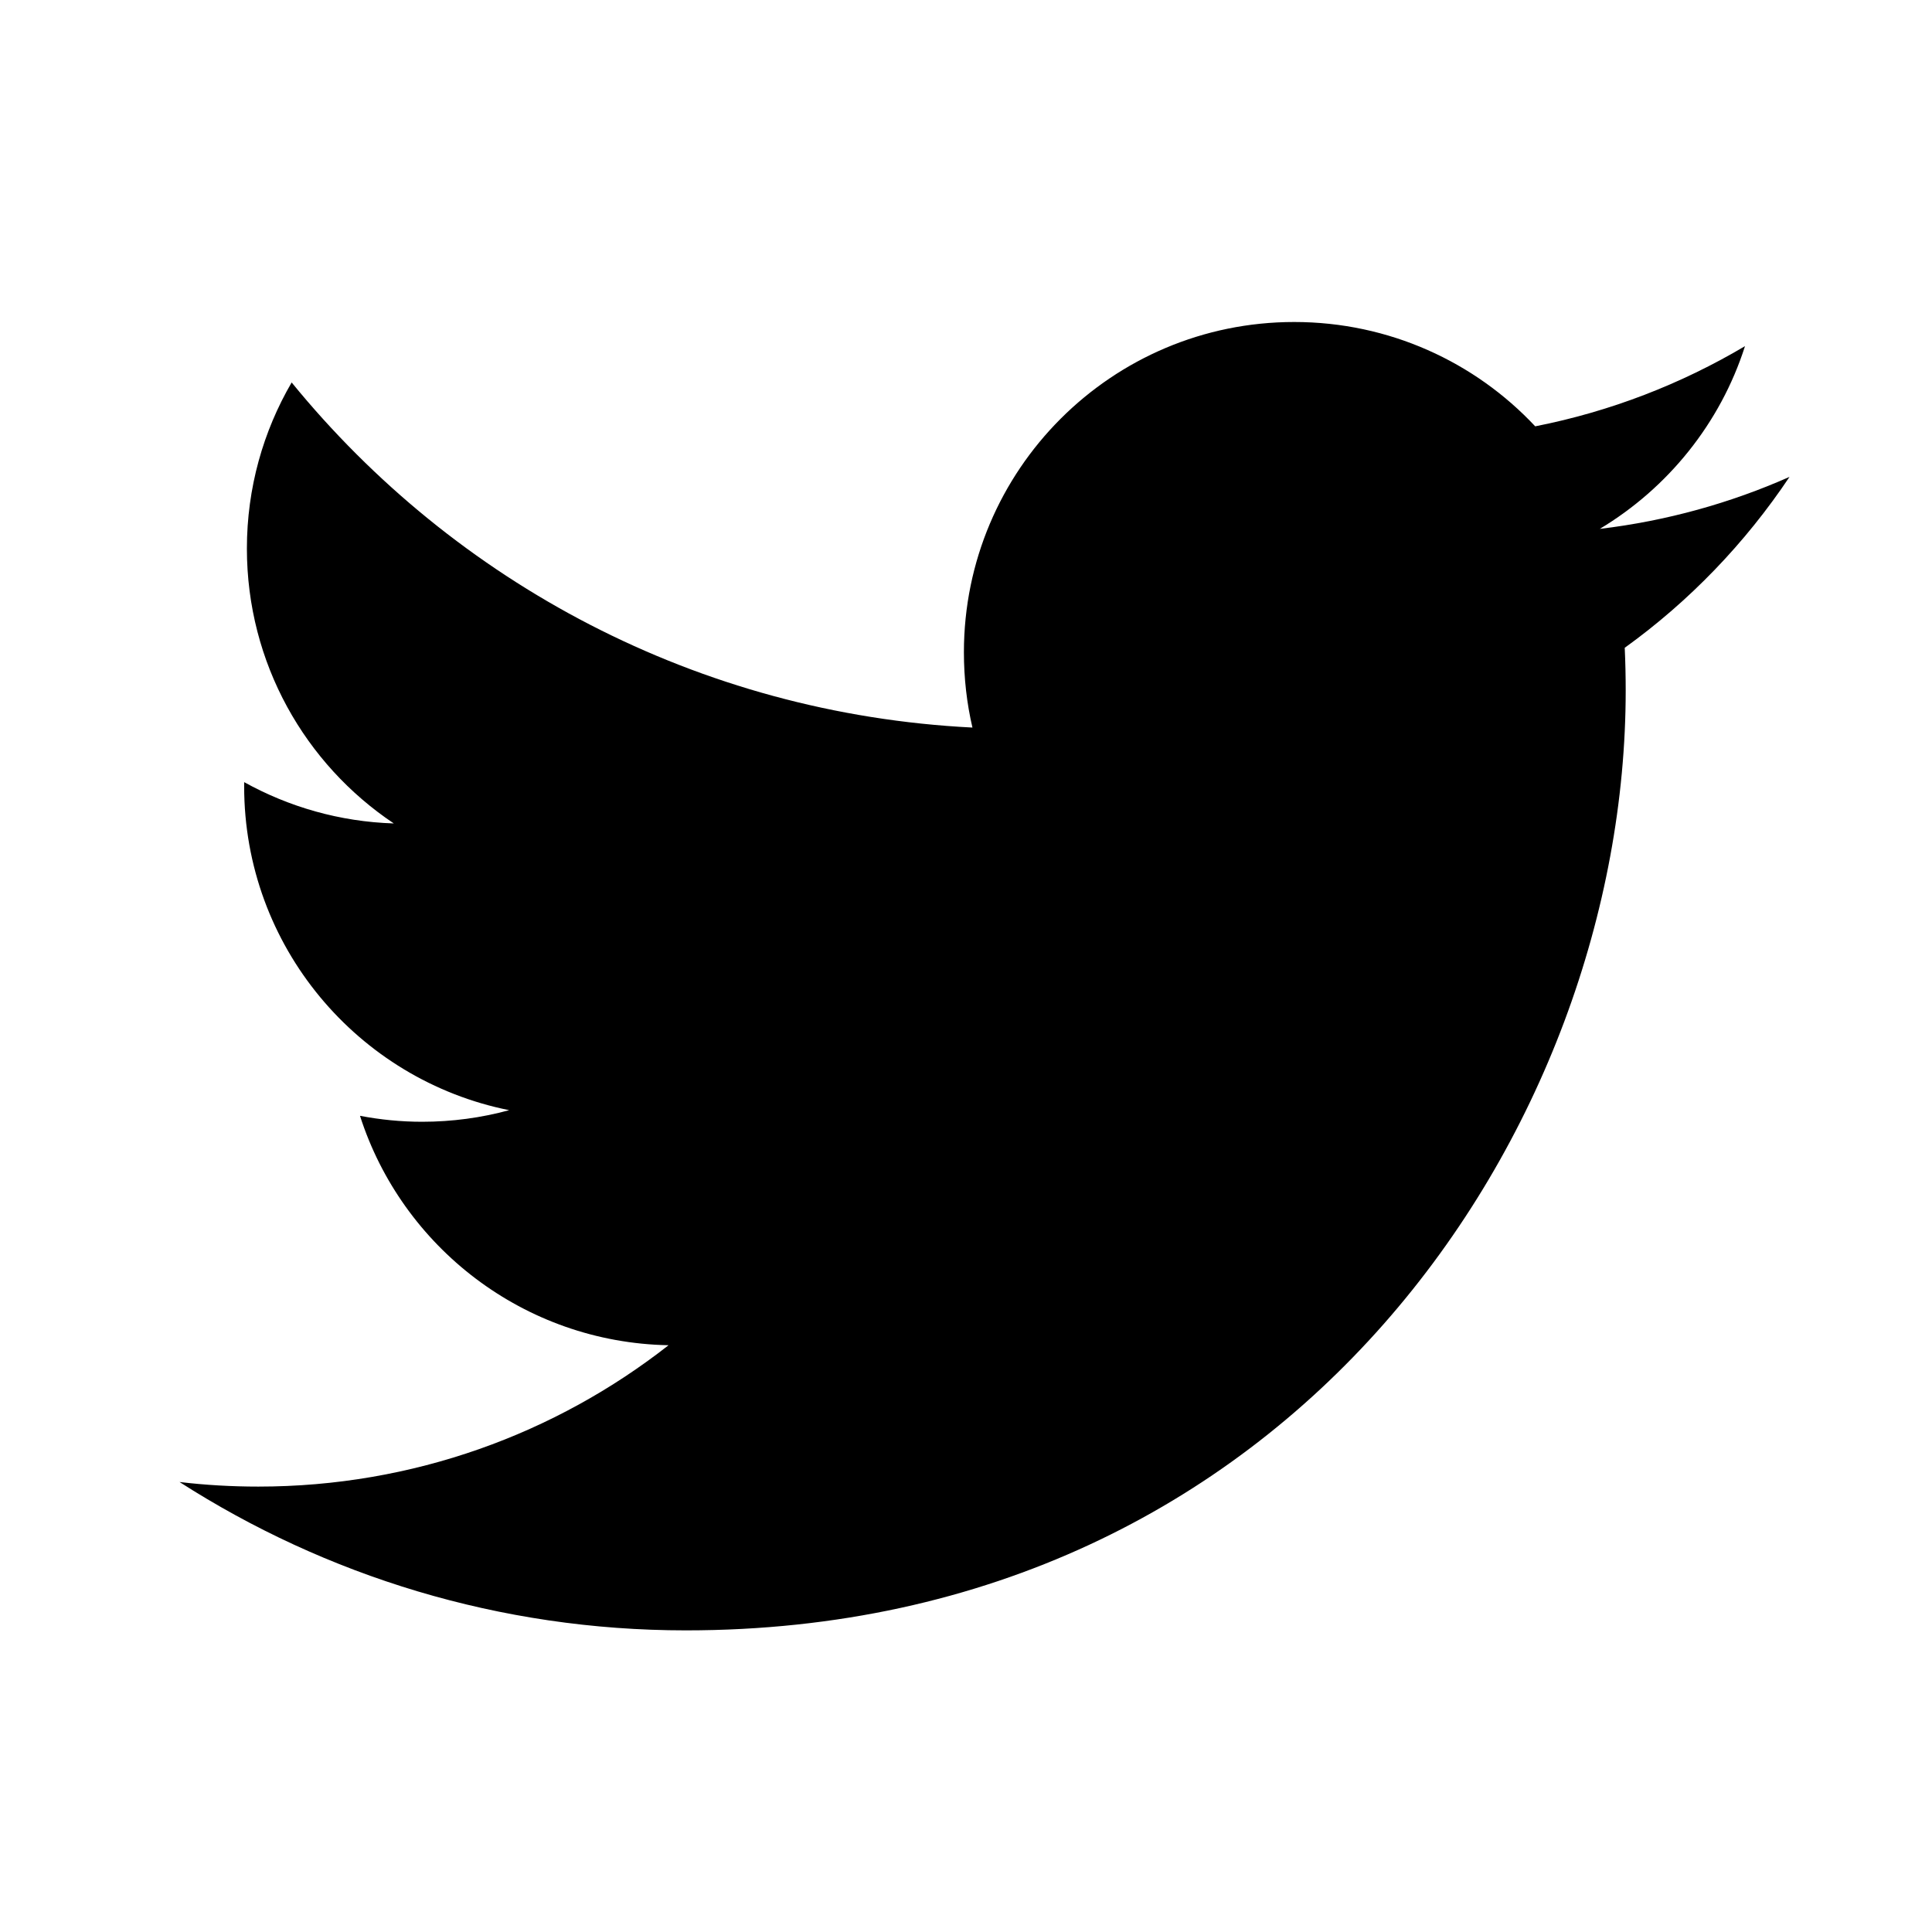
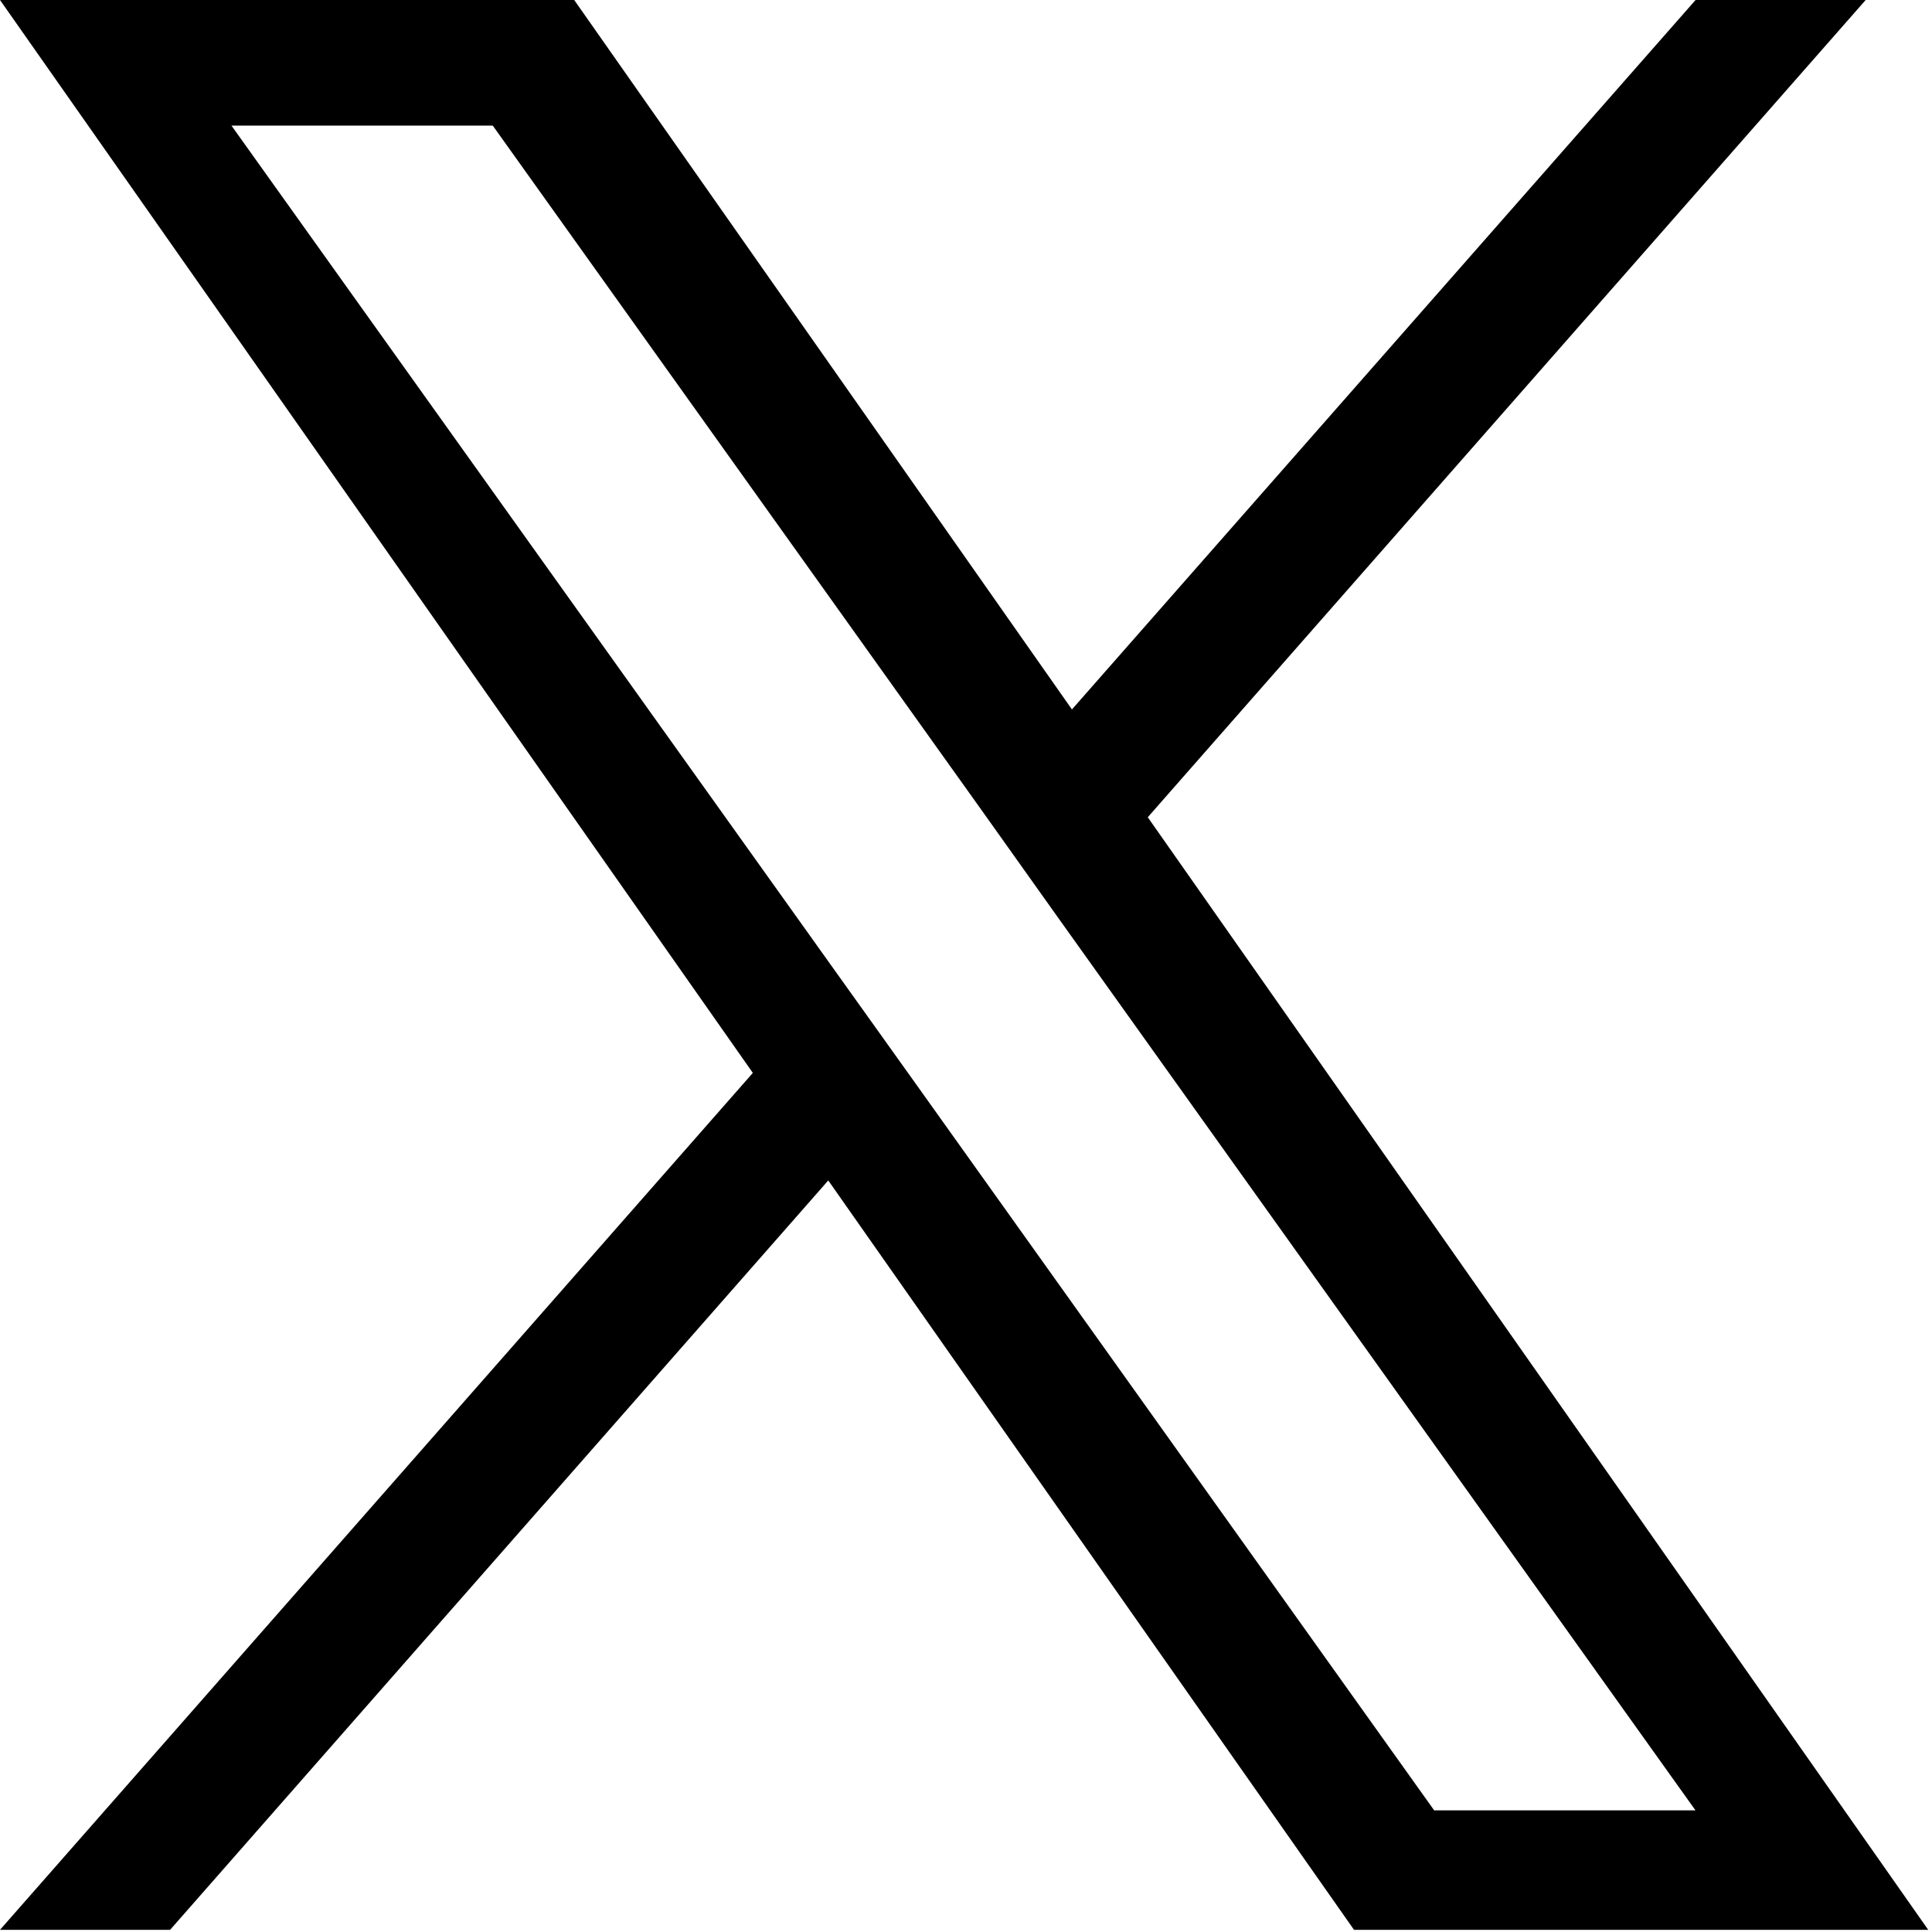
<svg xmlns="http://www.w3.org/2000/svg" className="svg-icon" aria-hidden="true" role="img" focusable="false" width="24" height="24" viewBox="0 0 24 24">
-   <path d="M22.23,5.924c-0.736,0.326-1.527,0.547-2.357,0.646c0.847-0.508,1.498-1.312,1.804-2.27 c-0.793,0.47-1.671,0.812-2.606,0.996C18.324,4.498,17.257,4,16.077,4c-2.266,0-4.103,1.837-4.103,4.103 c0,0.322,0.036,0.635,0.106,0.935C8.67,8.867,5.647,7.234,3.623,4.751C3.27,5.357,3.067,6.062,3.067,6.814 c0,1.424,0.724,2.679,1.825,3.415c-0.673-0.021-1.305-0.206-1.859-0.513c0,0.017,0,0.034,0,0.052c0,1.988,1.414,3.647,3.292,4.023 c-0.344,0.094-0.707,0.144-1.081,0.144c-0.264,0-0.521-0.026-0.772-0.074c0.522,1.63,2.038,2.816,3.833,2.85 c-1.404,1.1-3.174,1.756-5.096,1.756c-0.331,0-0.658-0.019-0.979-0.057c1.816,1.164,3.973,1.843,6.29,1.843 c7.547,0,11.675-6.252,11.675-11.675c0-0.178-0.004-0.355-0.012-0.531C20.985,7.47,21.68,6.747,22.23,5.924z" />
+   <path d="M14.258 10.152L23.176 0h-2.113l-7.747 8.813L7.133 0H0l9.352 13.328L0 23.973h2.113l8.176-9.309 6.531 9.309h7.133zm-2.895 3.293l-.949-1.328L2.875 1.56h3.246l6.086 8.523.945 1.328 7.91 11.078h-3.246zm0 0" />
</svg>
